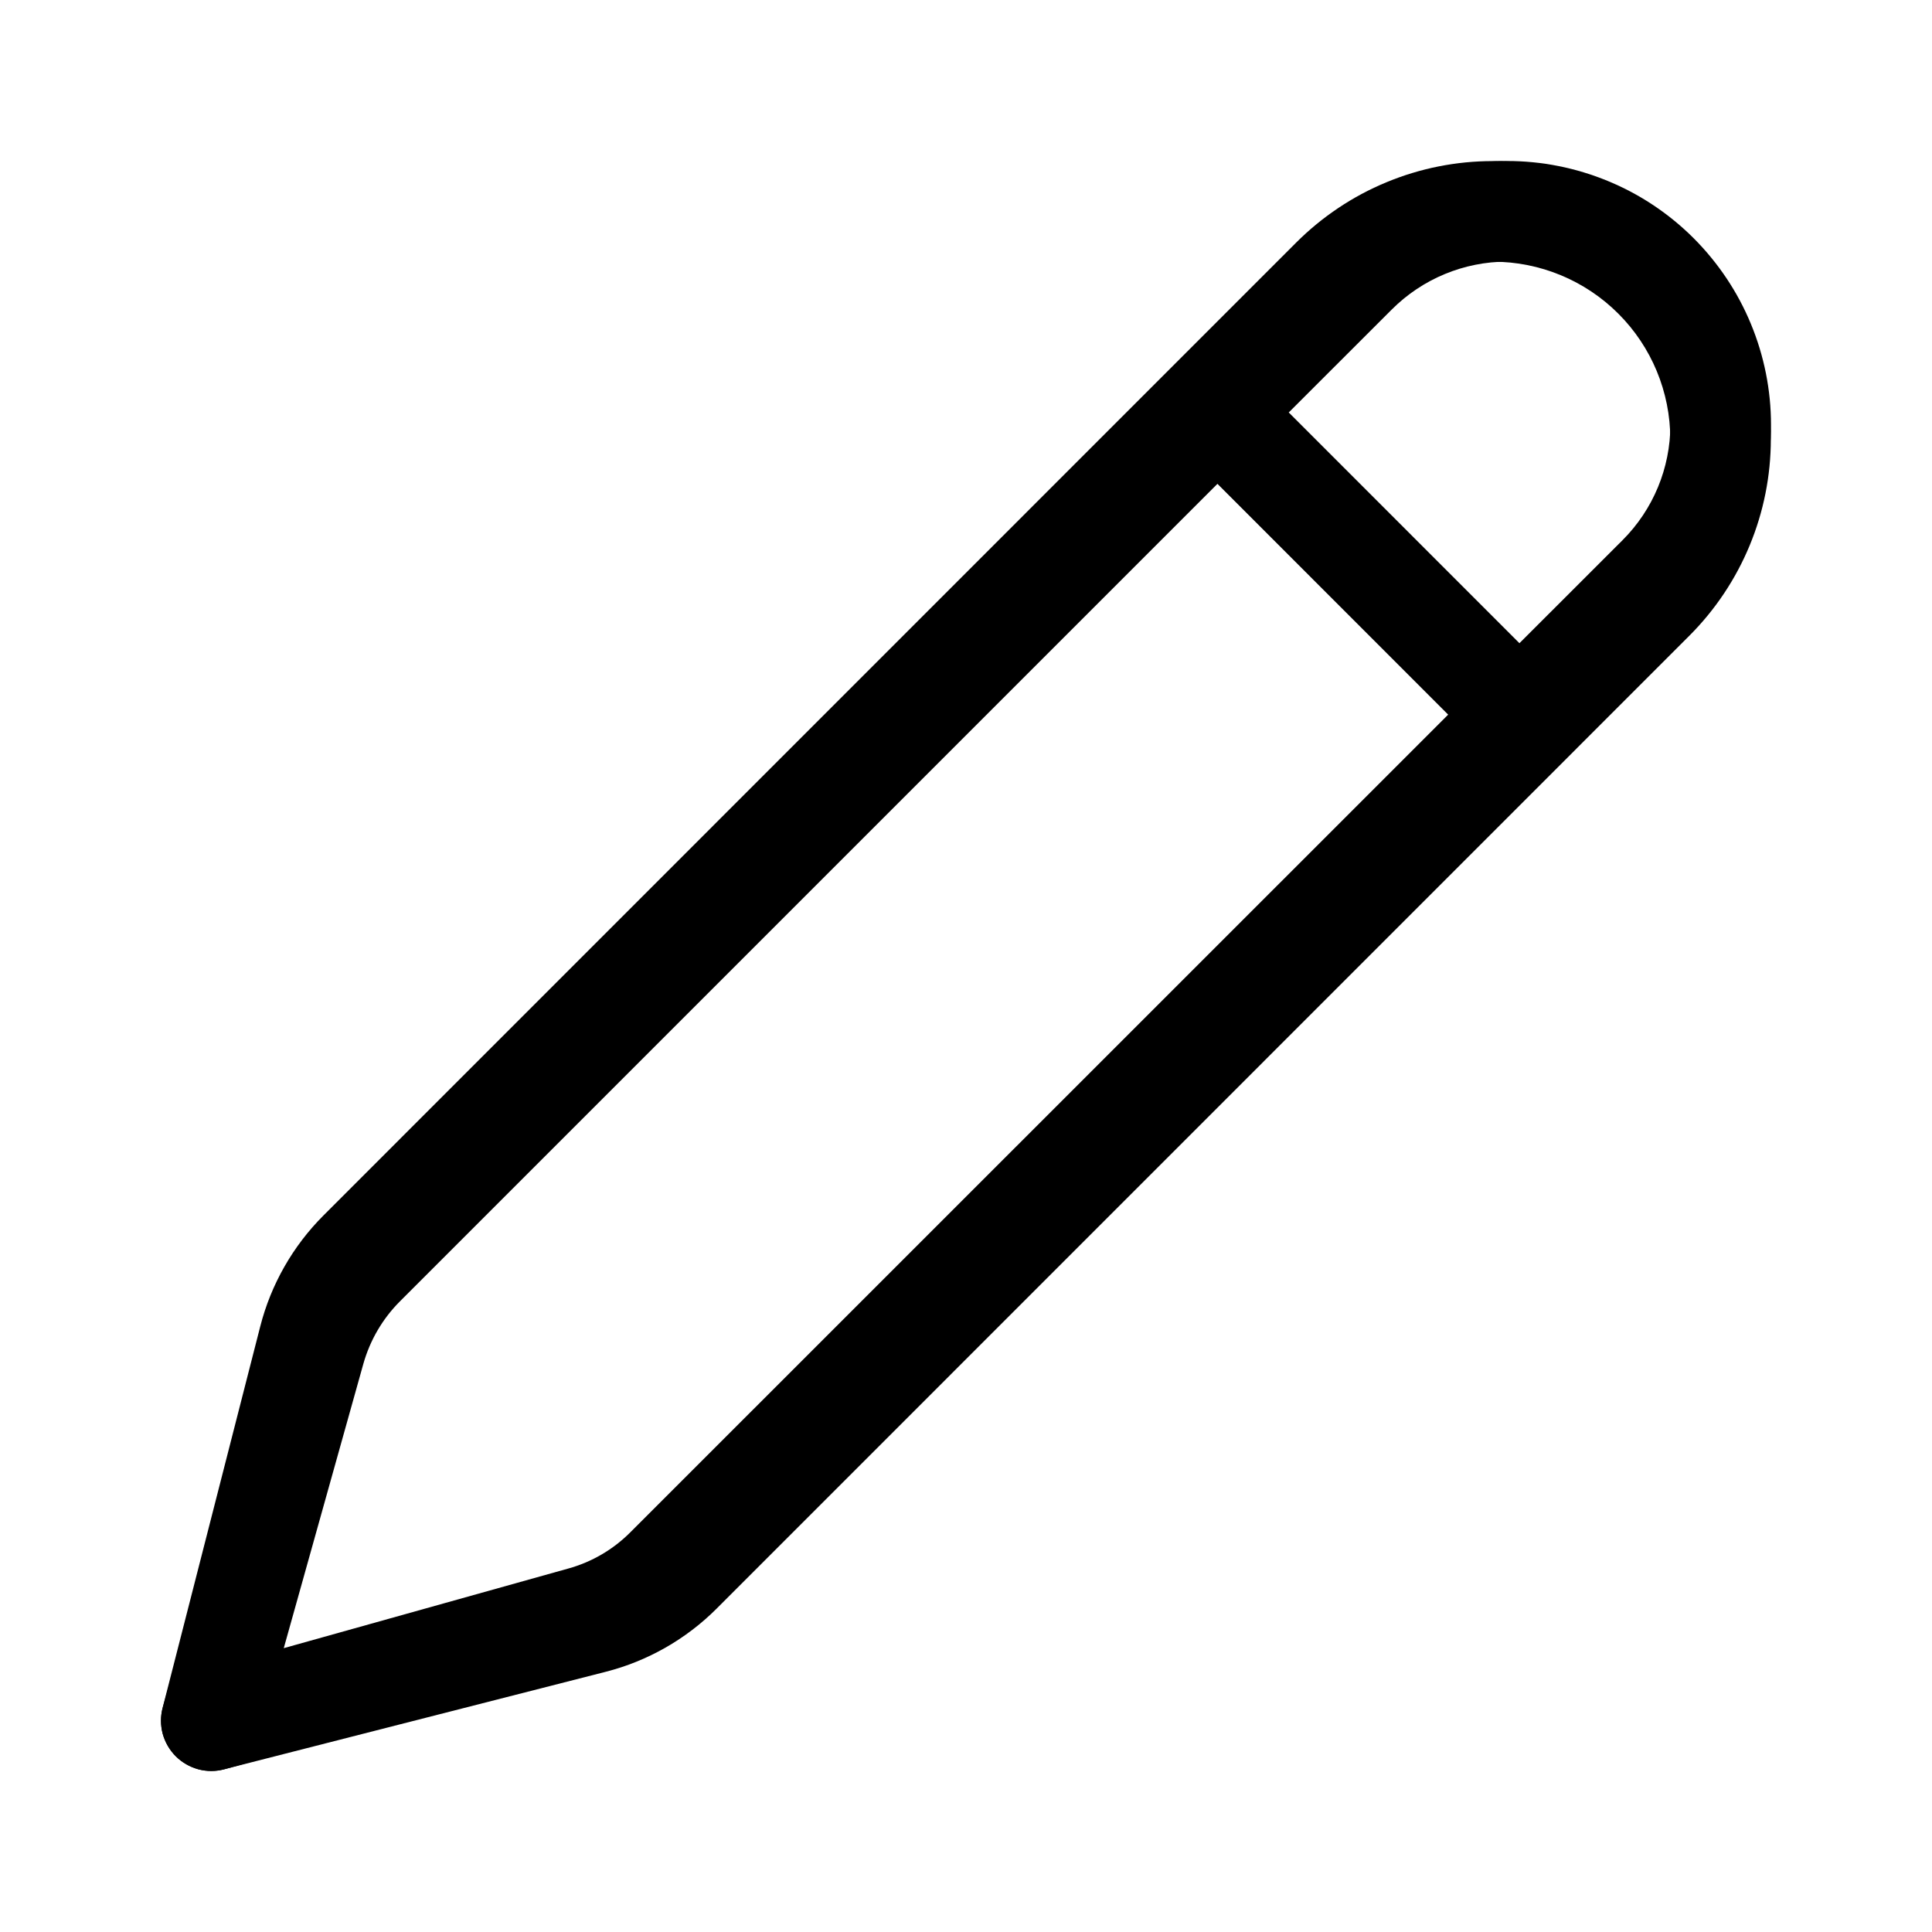
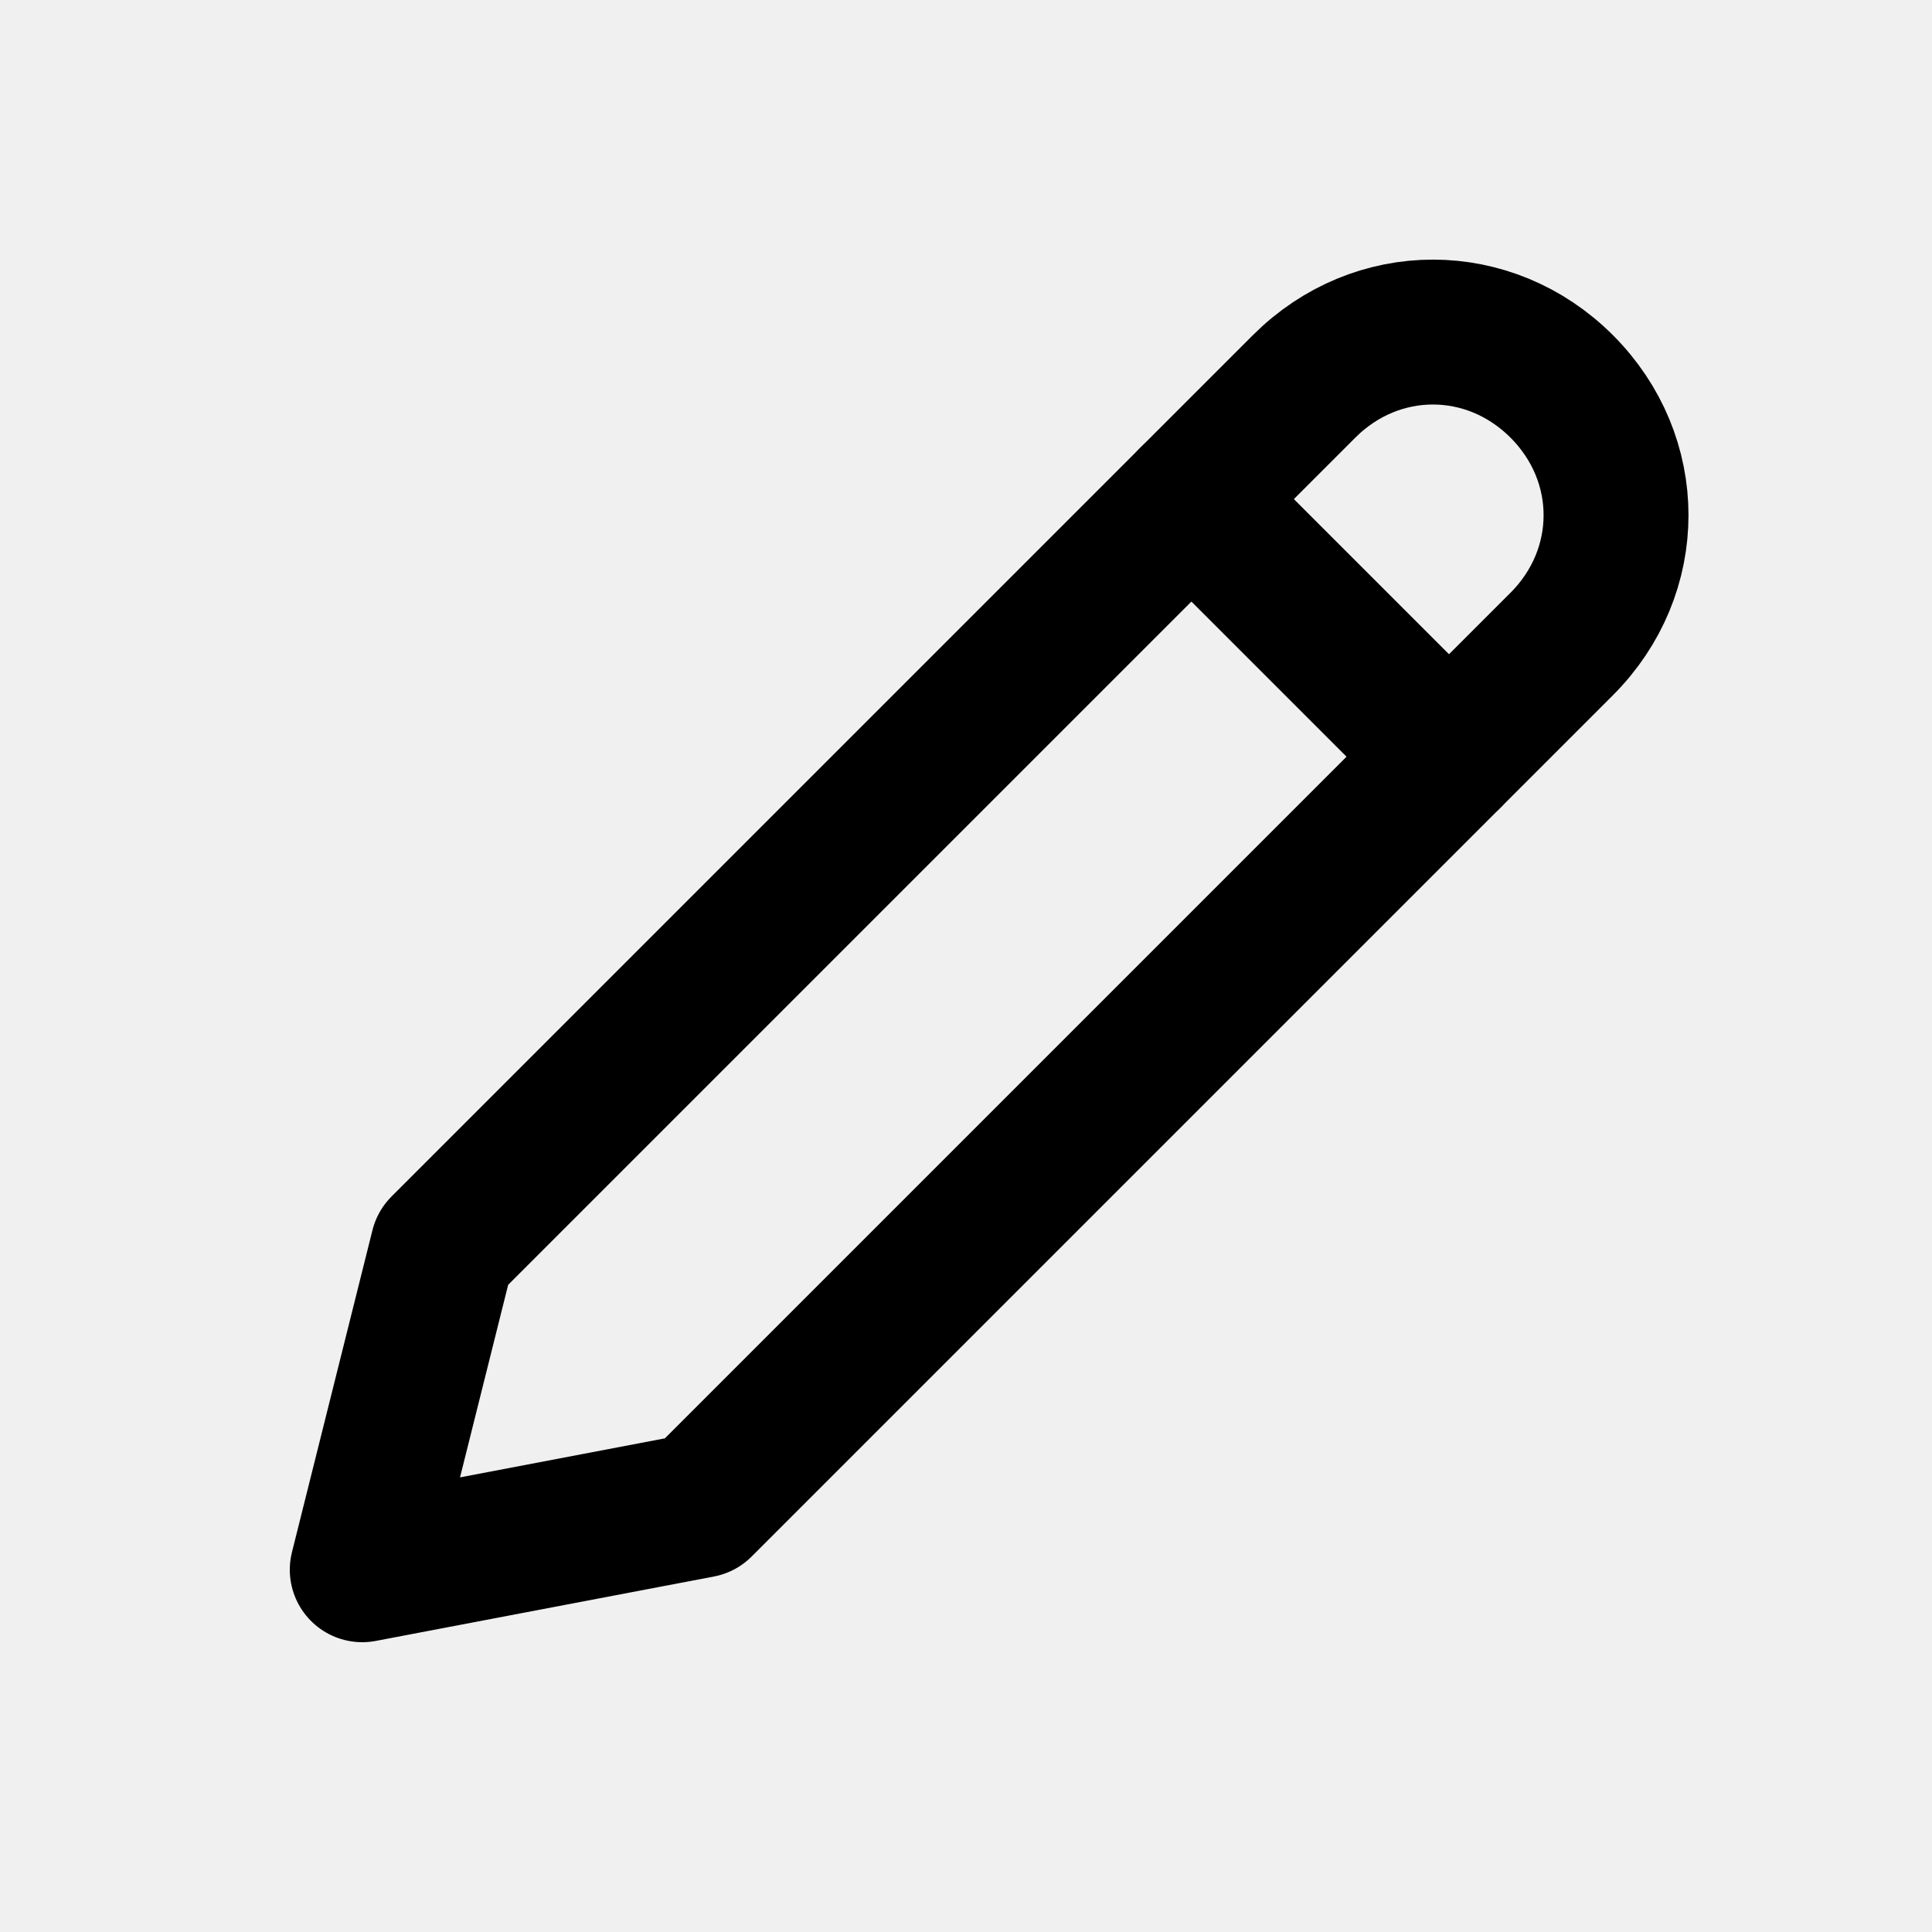
<svg xmlns="http://www.w3.org/2000/svg" width="24" height="24" viewBox="0 0 24 24" fill="none">
-   <g clip-path="url(#clip0_44_112)">
-     <rect width="24" height="24" fill="white" />
-     <path d="M21.04 2.96C20.736 2.656 20.375 2.414 19.977 2.25C19.579 2.085 19.153 2 18.723 2C18.293 2 17.866 2.085 17.469 2.25C17.071 2.414 16.71 2.656 16.406 2.96L4.085 15.282C3.719 15.648 3.452 16.103 3.312 16.603L2.023 21.207C1.993 21.314 1.992 21.427 2.02 21.534C2.049 21.641 2.105 21.739 2.183 21.817C2.261 21.895 2.359 21.951 2.466 21.98C2.574 22.008 2.686 22.007 2.793 21.977L7.396 20.688C7.896 20.549 8.352 20.282 8.718 19.915L21.04 7.593C21.344 7.289 21.586 6.928 21.75 6.531C21.915 6.133 22 5.707 22 5.277C22 4.847 21.915 4.421 21.75 4.023C21.586 3.626 21.344 3.265 21.04 2.96ZM17.29 3.844C17.67 3.464 18.186 3.25 18.723 3.25C19.261 3.25 19.776 3.464 20.156 3.844C20.536 4.224 20.75 4.74 20.75 5.277C20.75 5.815 20.536 6.33 20.156 6.71L18.873 7.992L16.007 5.126L17.29 3.844ZM15.124 6.01L17.99 8.877L7.834 19.031C7.62 19.247 7.353 19.404 7.059 19.485L3.525 20.474L4.514 16.941C4.597 16.648 4.753 16.381 4.968 16.166L15.124 6.01Z" fill="black" />
-     <path d="M20.987 3.012C20.666 2.692 20.286 2.437 19.867 2.264C19.448 2.09 18.998 2.001 18.545 2.001C18.091 2.001 17.642 2.09 17.223 2.264C16.804 2.437 16.424 2.692 16.103 3.012L4.019 15.098C3.638 15.479 3.366 15.956 3.233 16.477L2.019 21.22C1.993 21.325 1.994 21.435 2.022 21.54C2.051 21.644 2.107 21.74 2.183 21.816C2.26 21.893 2.355 21.948 2.46 21.977C2.564 22.006 2.674 22.007 2.779 21.98L7.523 20.768C8.045 20.635 8.522 20.363 8.903 19.982L20.987 7.896C21.634 7.248 21.998 6.37 21.998 5.454C21.998 4.538 21.634 3.66 20.987 3.012ZM16.987 3.896C17.4 3.483 17.961 3.251 18.545 3.251C19.13 3.251 19.69 3.483 20.103 3.896C20.517 4.309 20.749 4.87 20.749 5.454C20.749 6.039 20.517 6.599 20.104 7.012L19 8.116L15.884 4.999L16.987 3.896ZM15 5.883L18.116 9L8.019 19.098C7.797 19.321 7.518 19.479 7.213 19.557L3.492 20.508L4.444 16.788C4.522 16.483 4.68 16.204 4.902 15.982L15 5.883Z" fill="black" />
-   </g>
-   <defs>
-     <clipPath id="clip0_44_112">
-       <rect width="24" height="24" fill="white" />
-     </clipPath>
-   </defs>
+   <path d="M4.5 19.5L5.5 15.5L16.2 4.8C17.1 3.9 18.5 3.9 19.4 4.8C20.3 5.7 20.3 7.1 19.4 8L8.7 18.7L4.5 19.5Z" stroke="currentColor" stroke-width="1.8" stroke-linejoin="round" />
+   <path d="M14.8 6.2L18 9.4" stroke="currentColor" stroke-width="1.8" stroke-linecap="round" />
</svg>
